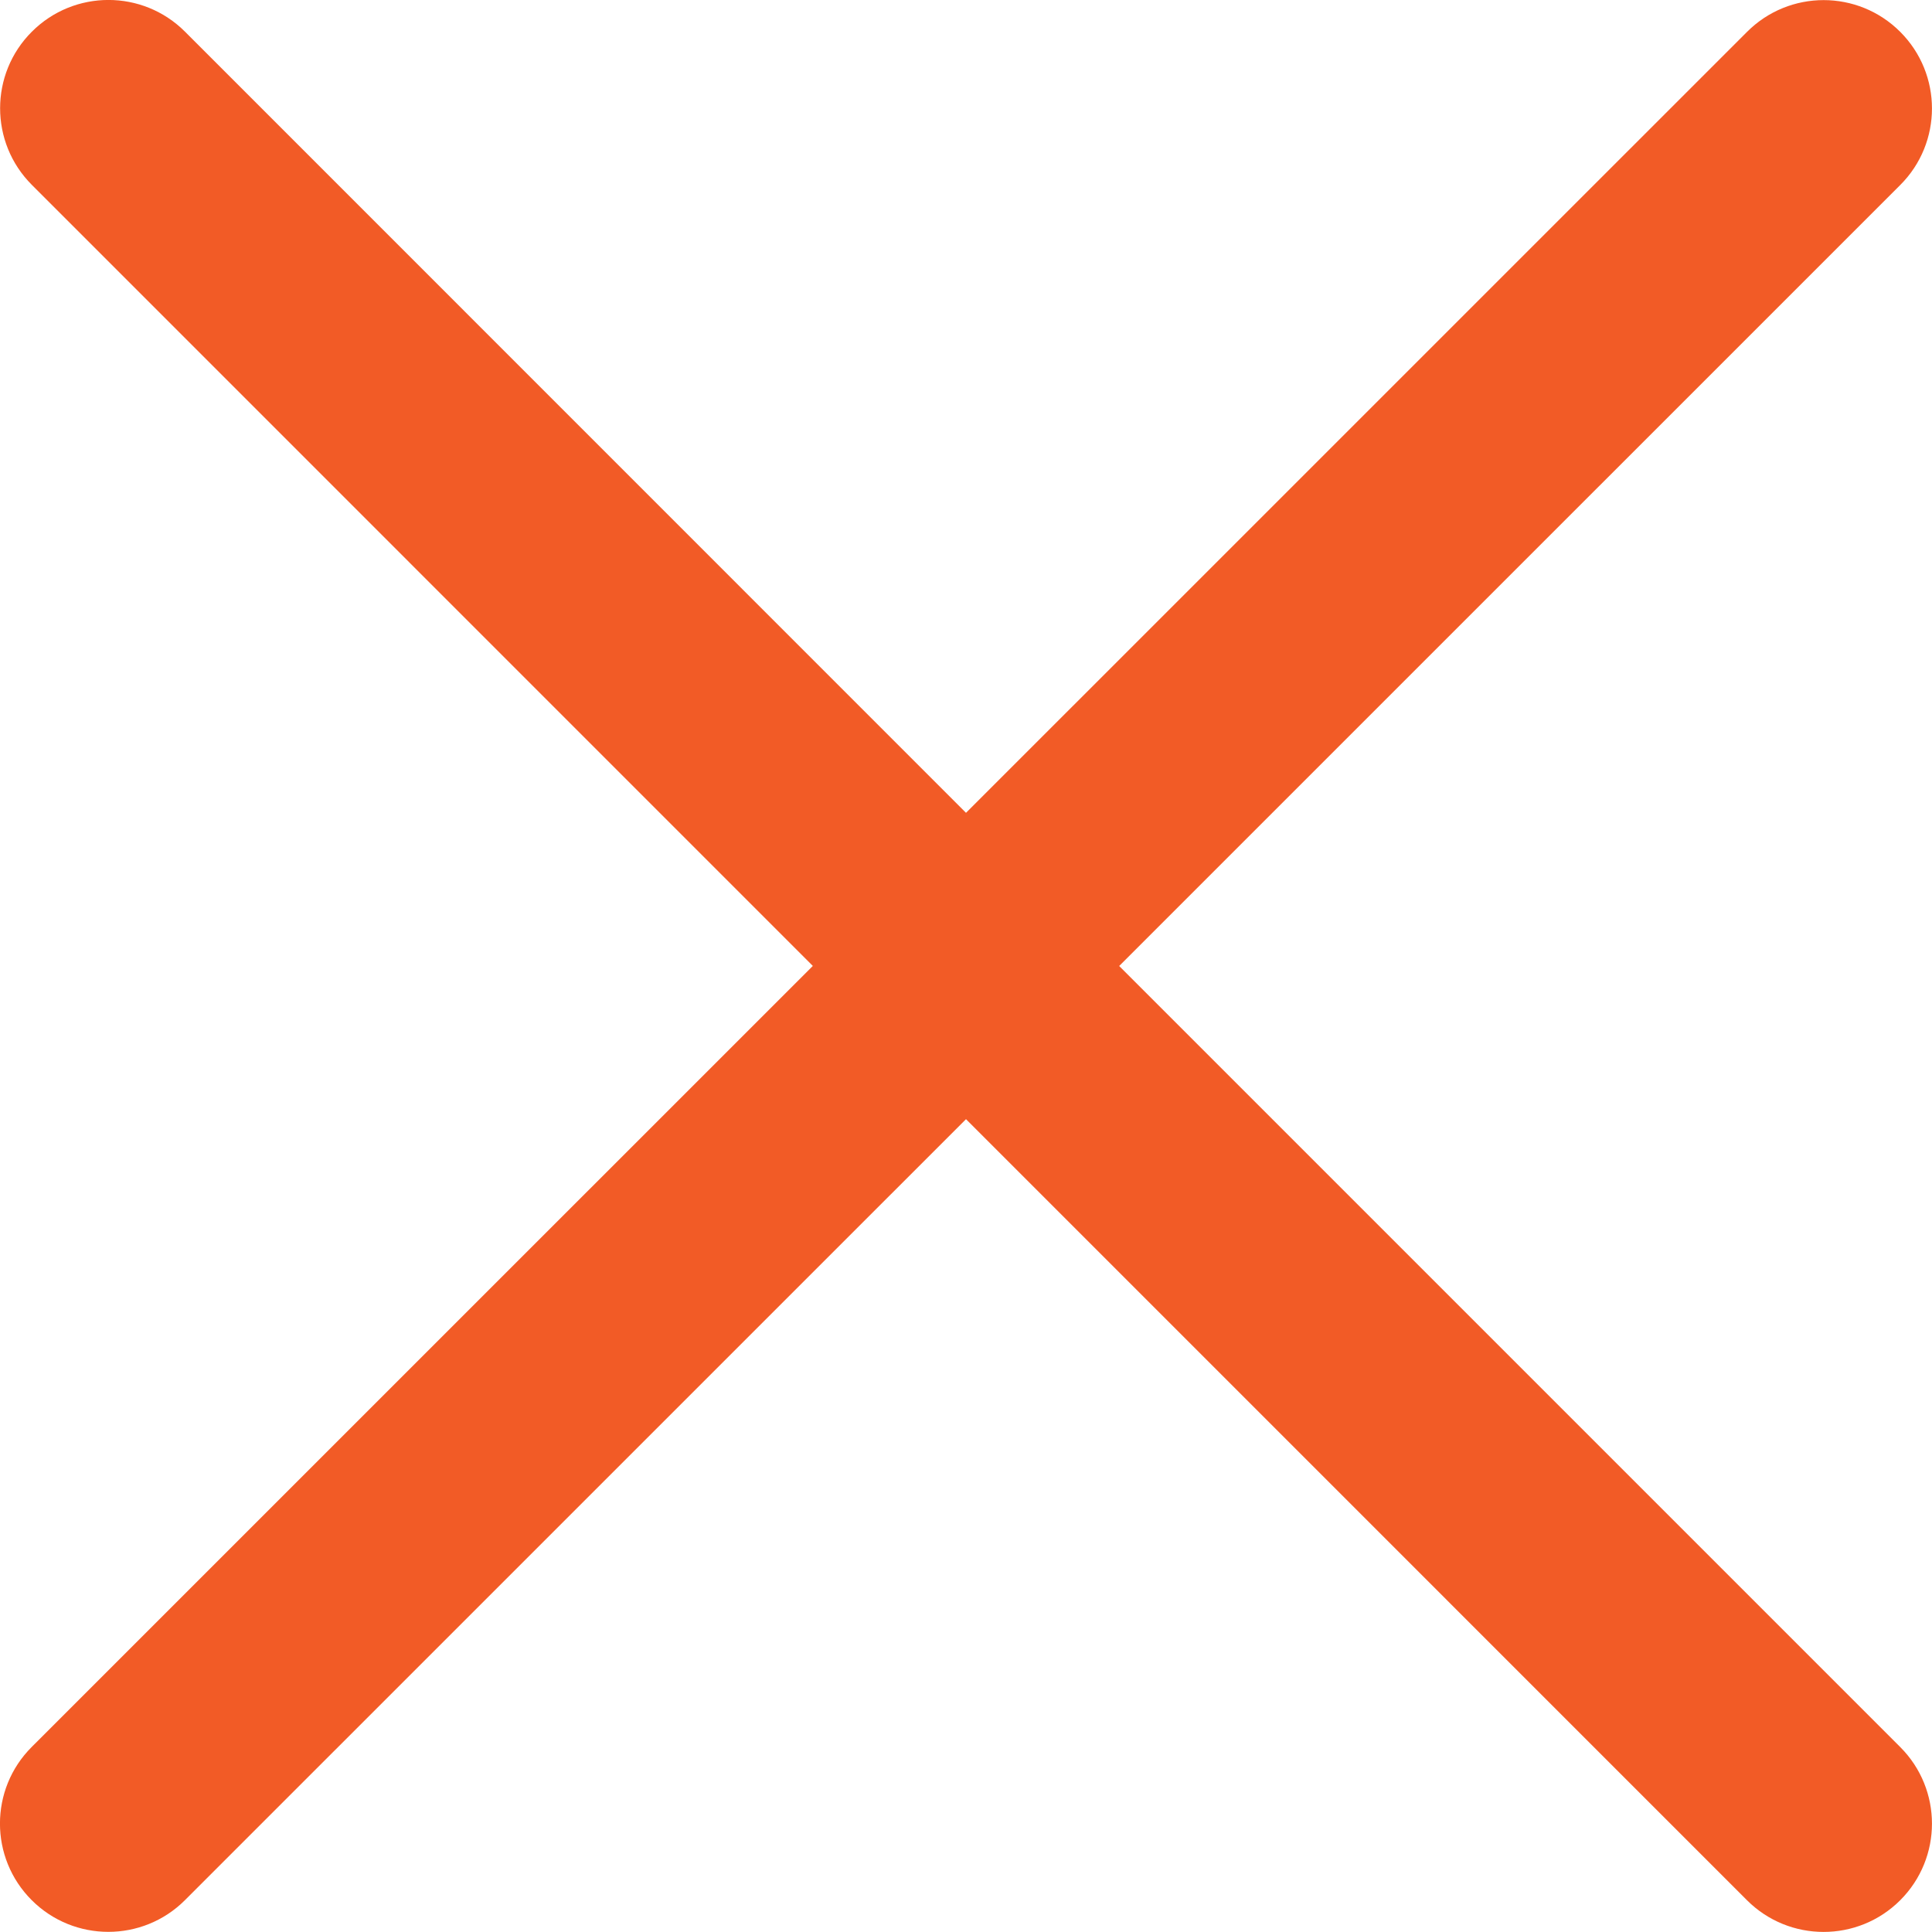
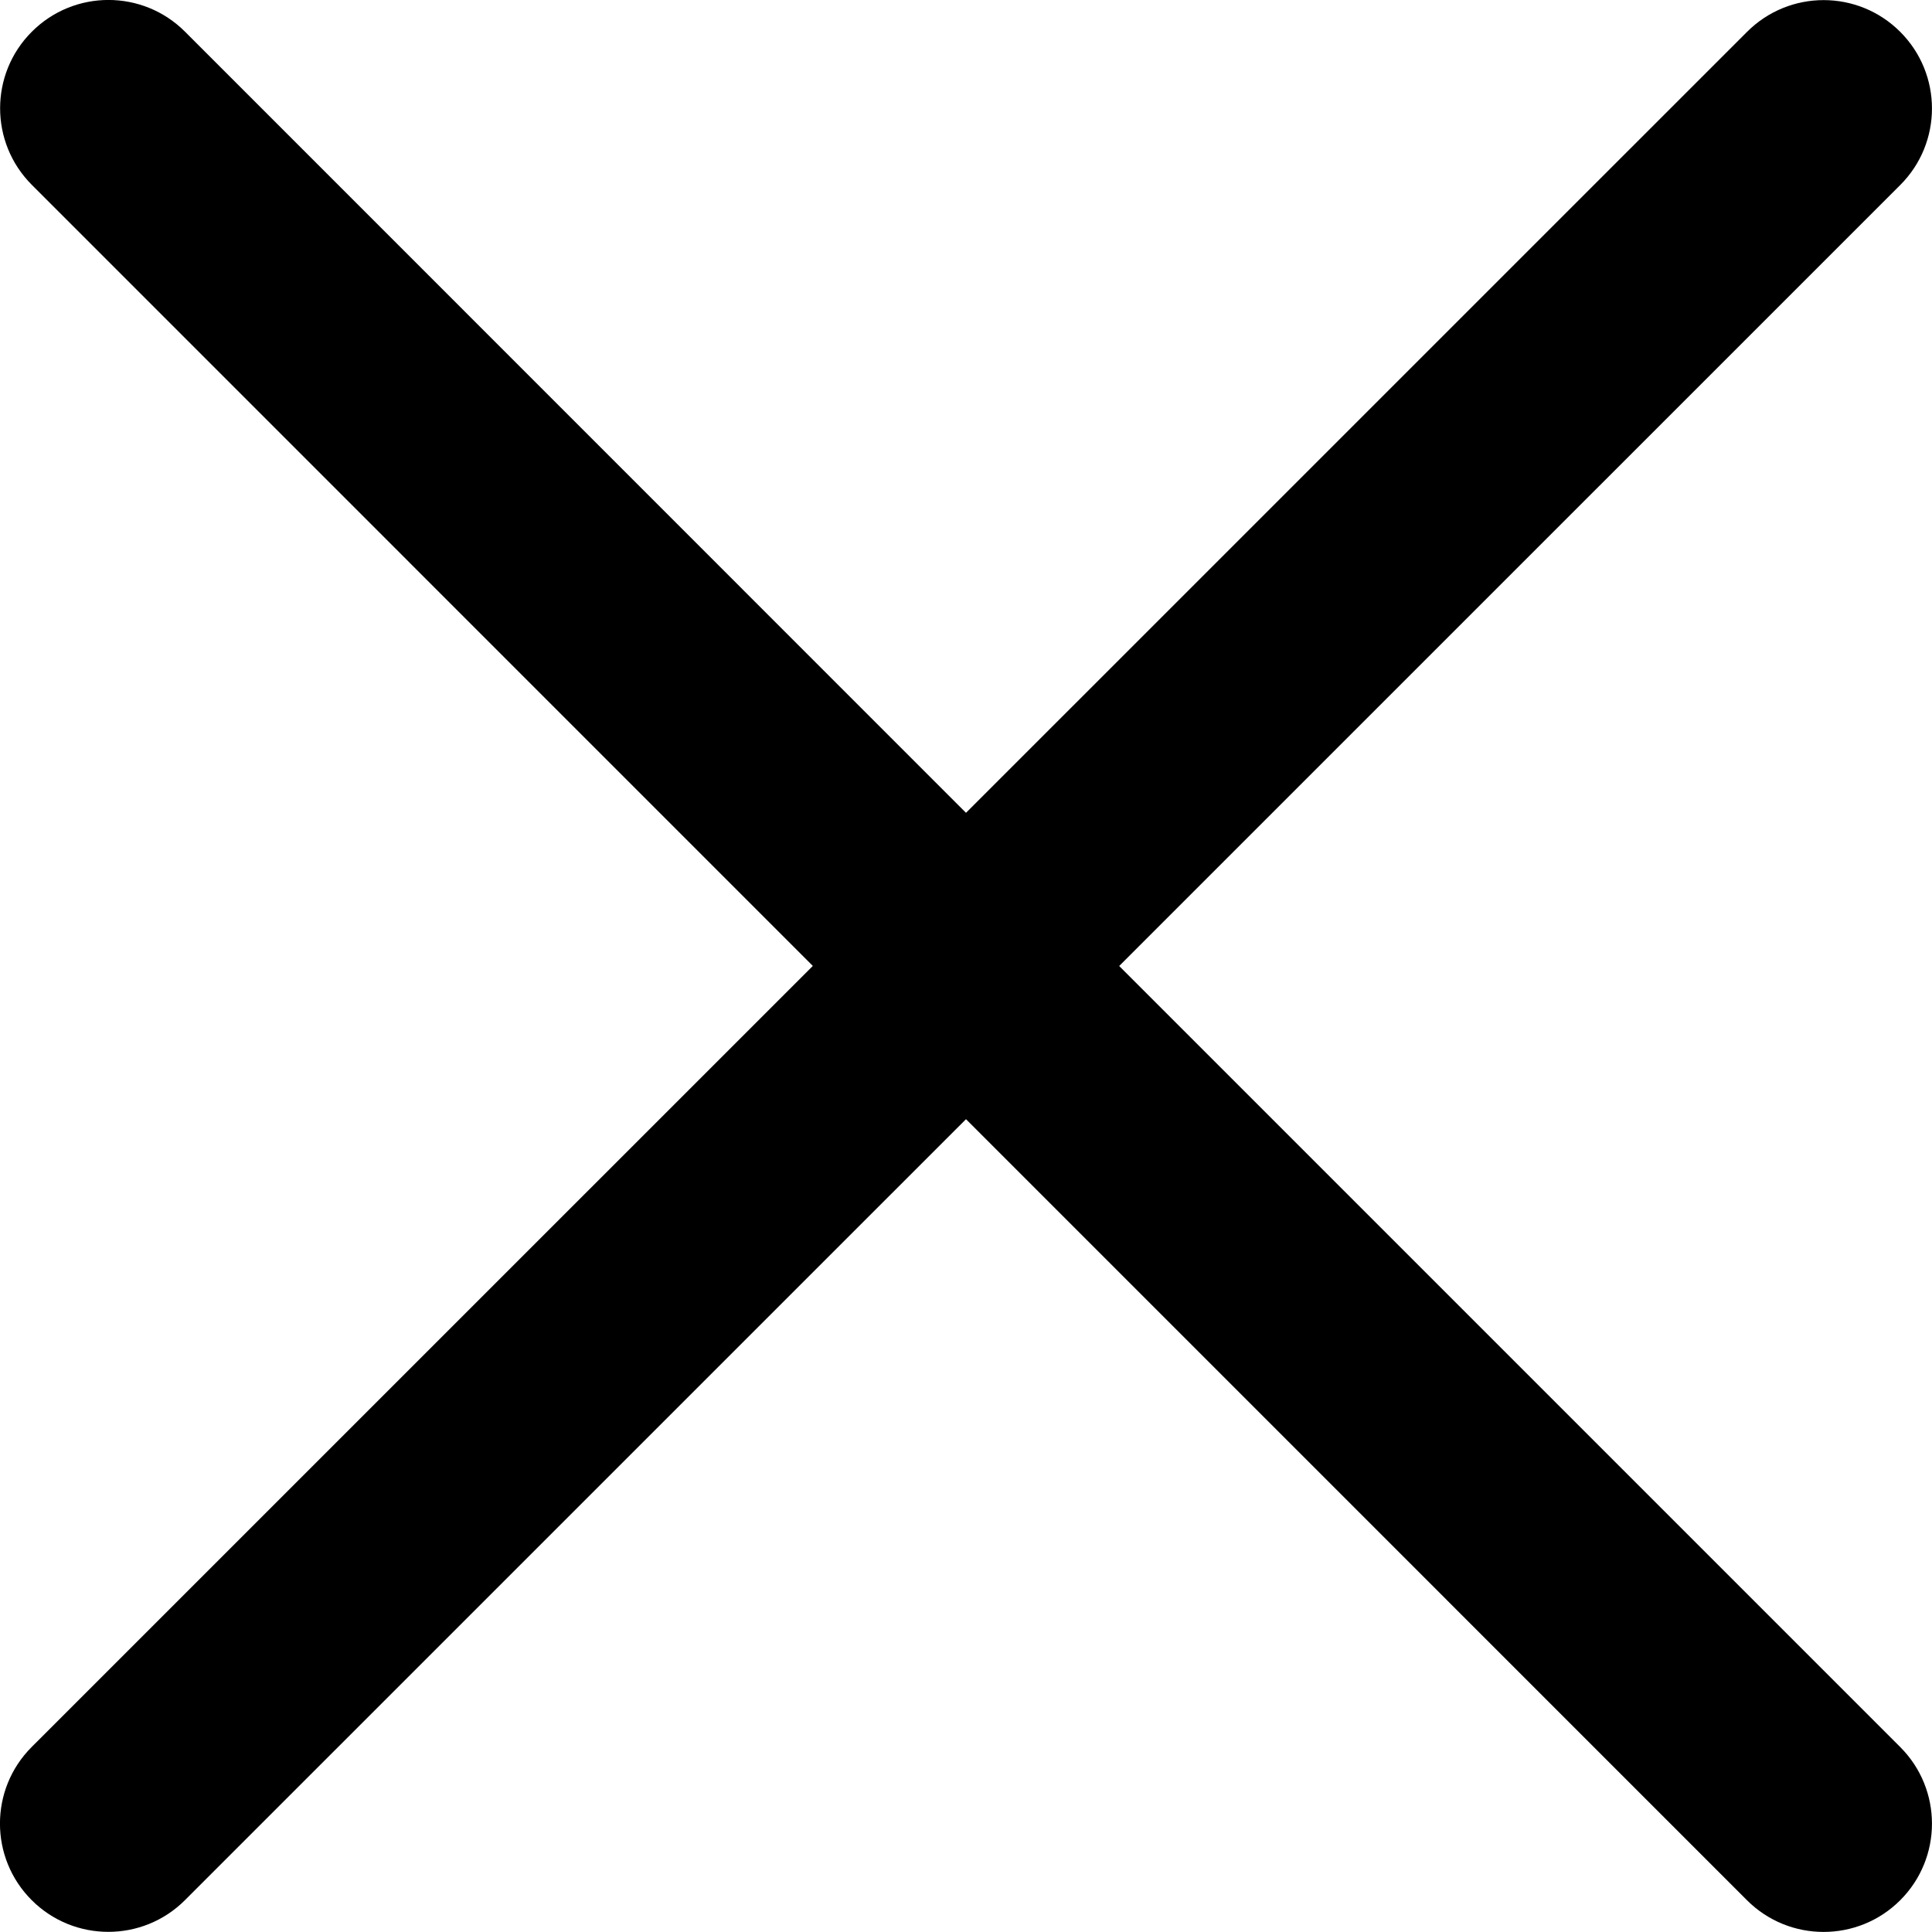
<svg xmlns="http://www.w3.org/2000/svg" version="1.0" id="Layer_1" x="0px" y="0px" width="26.752px" height="26.752px" viewBox="0 0 26.752 26.752" enable-background="new 0 0 26.752 26.752" xml:space="preserve">
-   <path fill="#f25b26" d="M15.497,13.376L26.312,2.562c0.586-0.585,0.586-1.535,0-2.121s-1.535-0.586-2.121,0L13.376,11.255L2.562,0.439 c-0.586-0.586-1.535-0.586-2.121,0c-0.586,0.585-0.586,1.535,0,2.121l10.814,10.815L0.439,24.19c-0.586,0.586-0.586,1.535,0,2.121 c0.293,0.293,0.677,0.439,1.061,0.439s0.768-0.146,1.061-0.439l10.815-10.814L24.19,26.312c0.293,0.293,0.677,0.439,1.061,0.439 s0.768-0.146,1.061-0.439c0.586-0.586,0.586-1.535,0-2.121L15.497,13.376z" />
+   <path d="M15.497,13.376L26.312,2.562c0.586-0.585,0.586-1.535,0-2.121s-1.535-0.586-2.121,0L13.376,11.255L2.562,0.439 c-0.586-0.586-1.535-0.586-2.121,0c-0.586,0.585-0.586,1.535,0,2.121l10.814,10.815L0.439,24.19c-0.586,0.586-0.586,1.535,0,2.121 c0.293,0.293,0.677,0.439,1.061,0.439s0.768-0.146,1.061-0.439l10.815-10.814L24.19,26.312c0.293,0.293,0.677,0.439,1.061,0.439 s0.768-0.146,1.061-0.439c0.586-0.586,0.586-1.535,0-2.121L15.497,13.376z" />
</svg>
